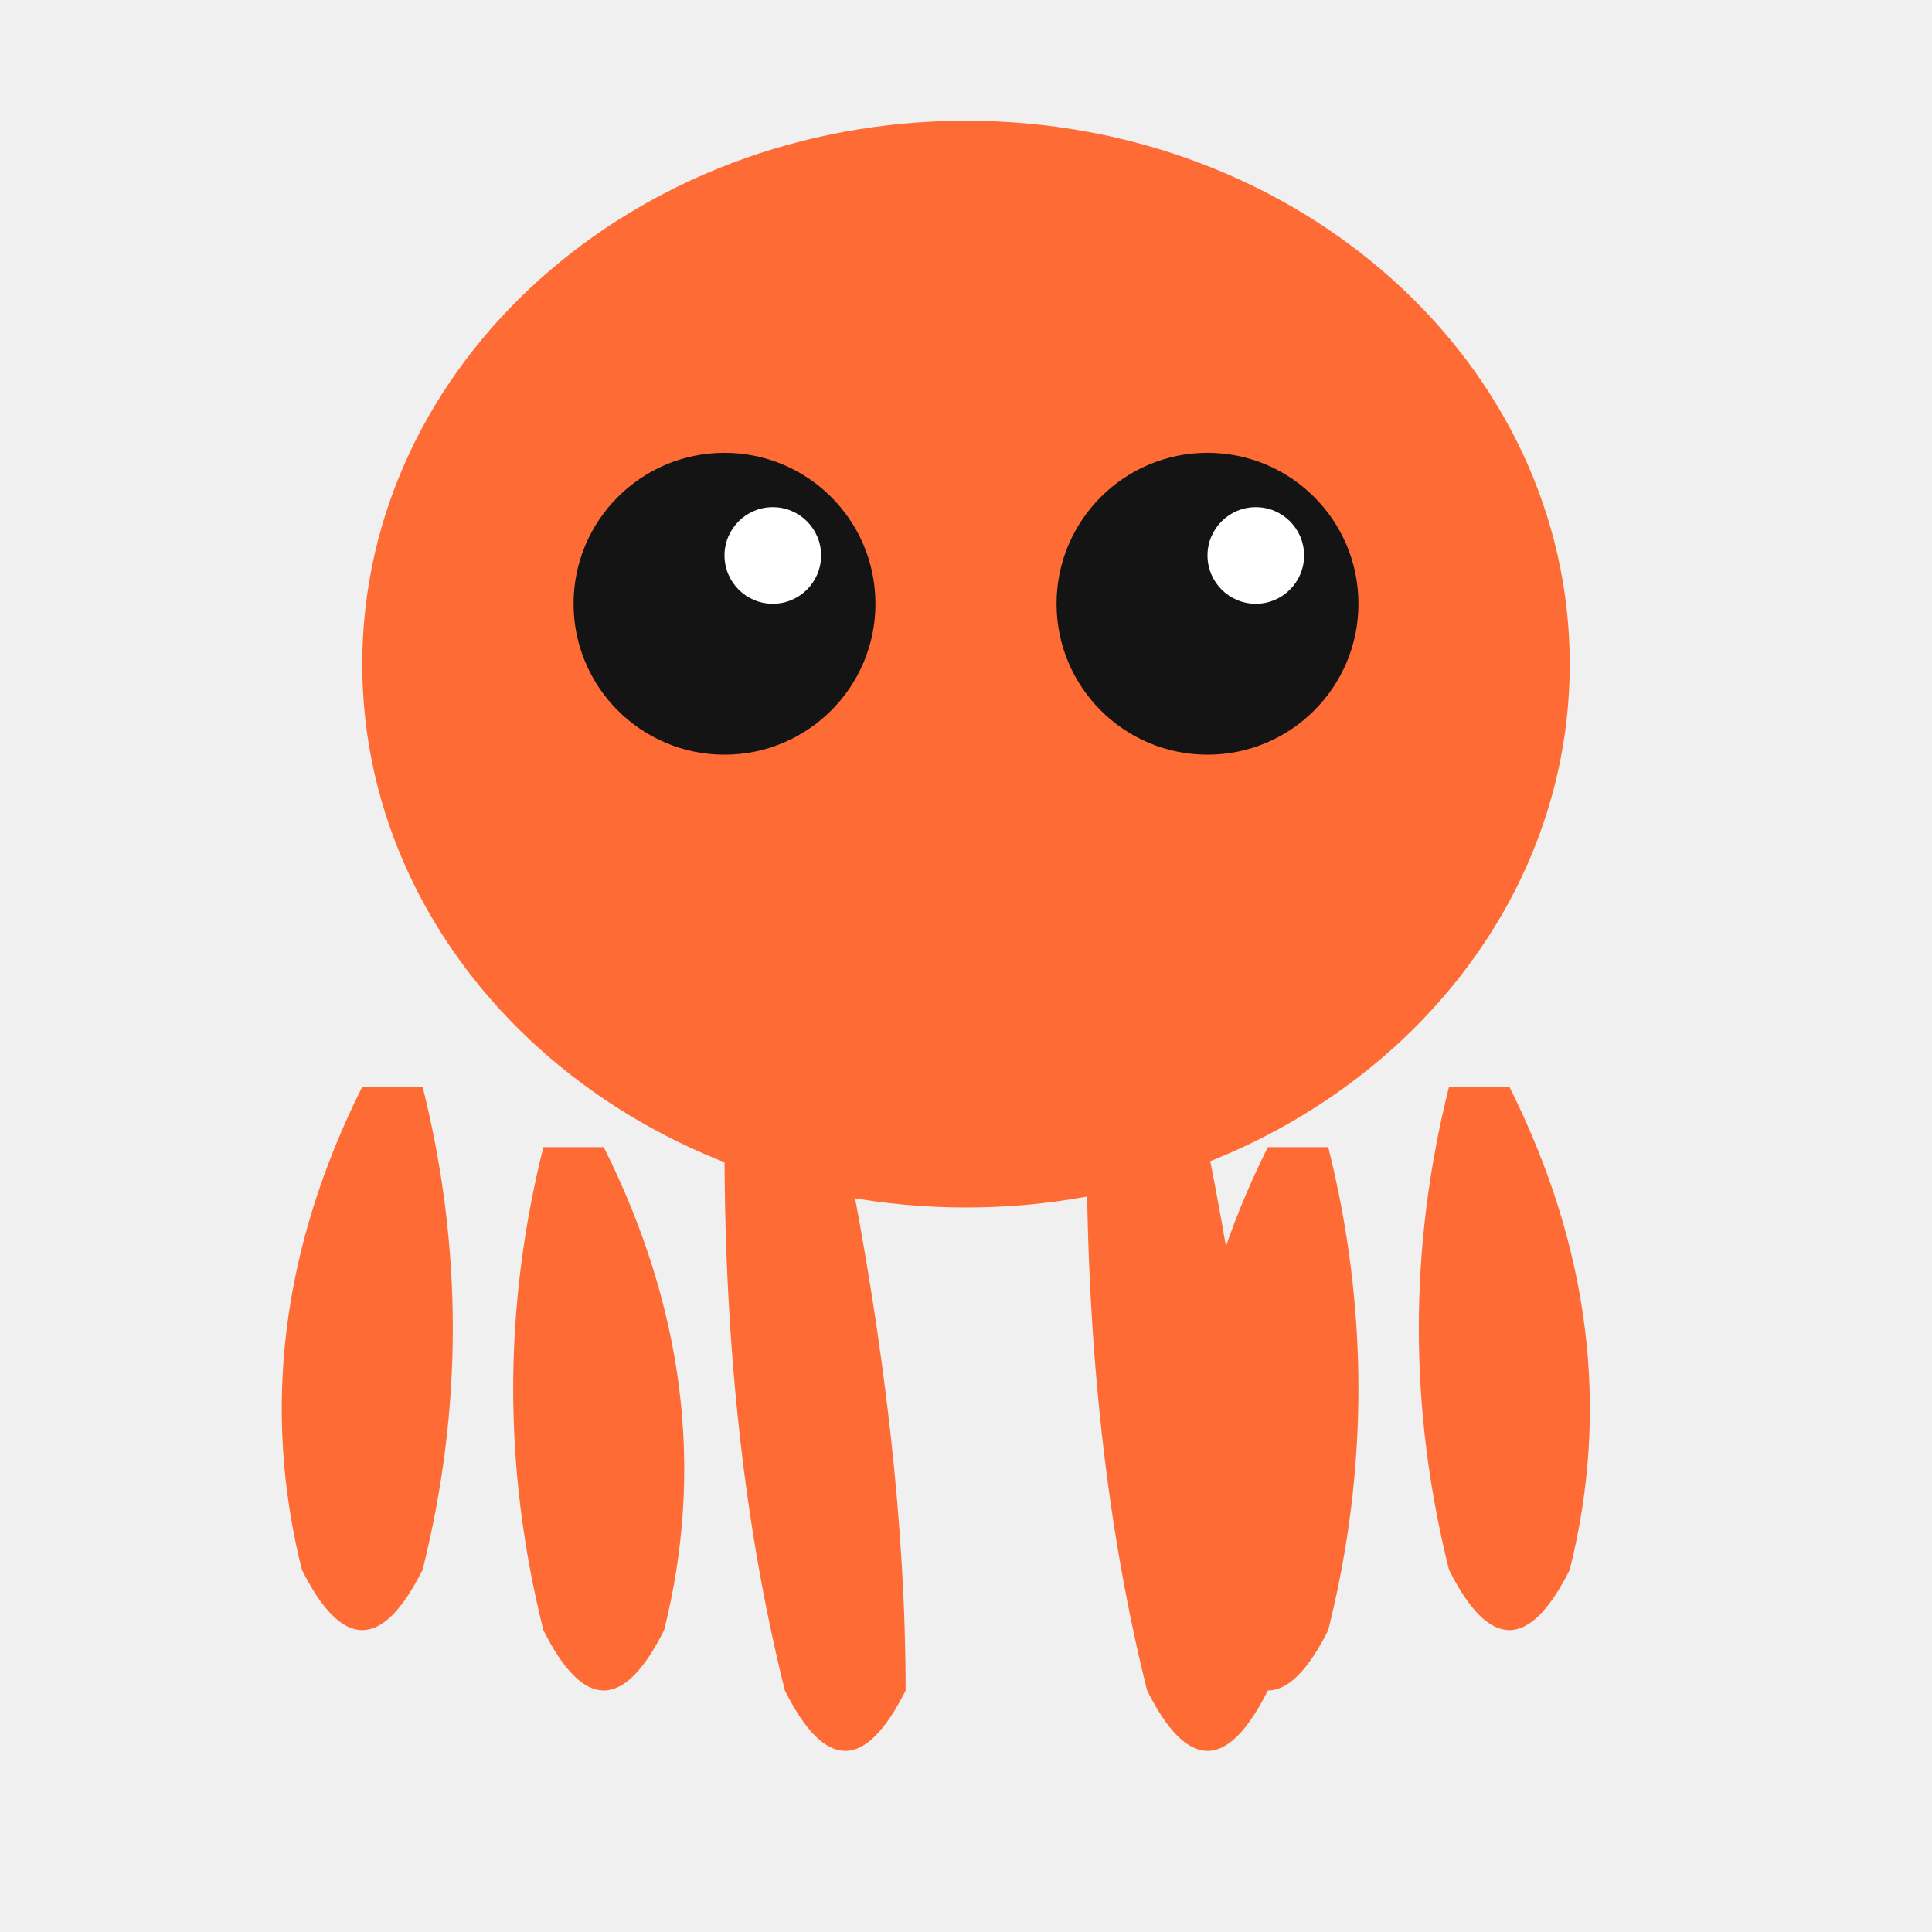
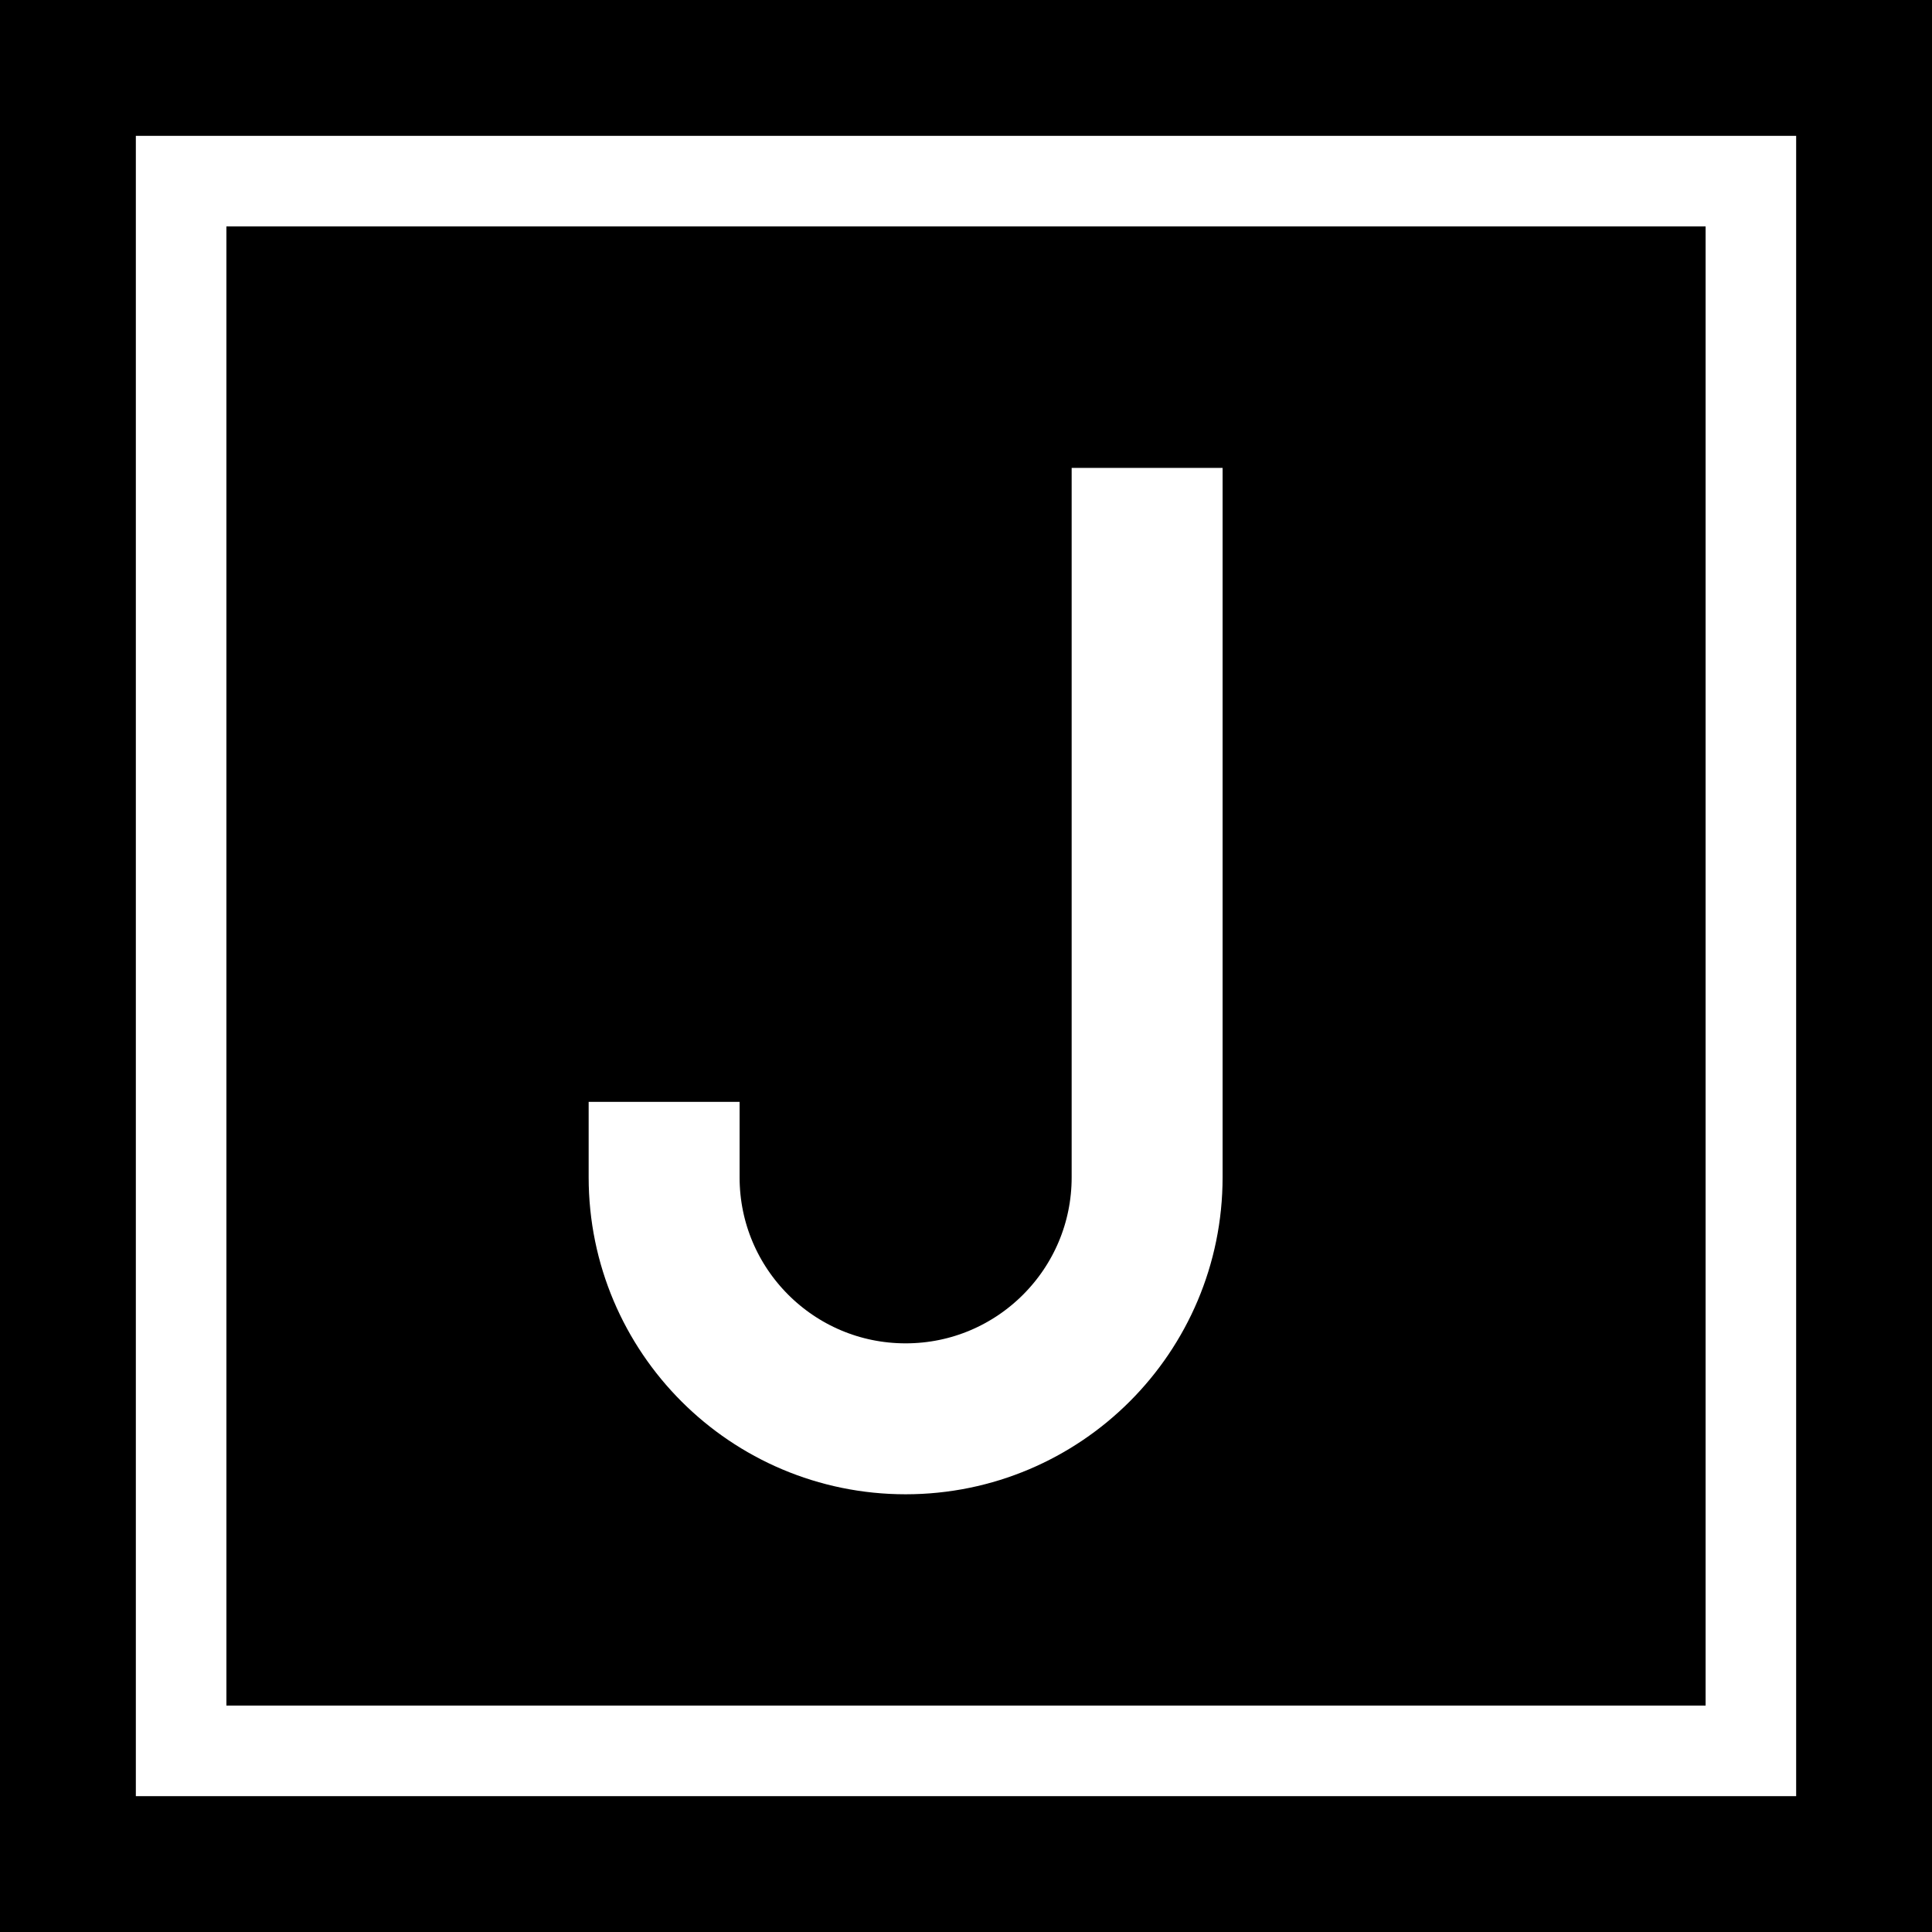
<svg xmlns="http://www.w3.org/2000/svg" viewBox="0 0 32 32">
-   <style>
-     .octo { animation: bob 2s ease-in-out infinite; transform-origin: center; }
-     @keyframes bob {
-       0%, 100% { transform: translateY(0); }
-       50% { transform: translateY(-2px); }
-     }
-     .tentacle { animation: wave 1.5s ease-in-out infinite; transform-origin: top; }
-     .t1 { animation-delay: 0s; }
-     .t2 { animation-delay: 0.1s; }
-     .t3 { animation-delay: 0.2s; }
-     .t4 { animation-delay: 0.3s; }
-     .t5 { animation-delay: 0.2s; }
-     .t6 { animation-delay: 0.1s; }
-     @keyframes wave {
-       0%, 100% { transform: rotate(0deg); }
-       50% { transform: rotate(8deg); }
-     }
-   </style>
-   <g class="octo">
-     <ellipse cx="16" cy="11" rx="10" ry="9" fill="#ff6b35" />
-     <circle cx="12" cy="10" r="2.5" fill="#141414" />
-     <circle cx="20" cy="10" r="2.5" fill="#141414" />
-     <circle cx="12.8" cy="9.2" r="0.8" fill="#fff" />
-     <circle cx="20.8" cy="9.2" r="0.8" fill="#fff" />
-     <path class="tentacle t1" d="M6 18 Q4 22 5 26 Q6 28 7 26 Q8 22 7 18" fill="#ff6b35" />
-     <path class="tentacle t2" d="M9 19 Q8 23 9 27 Q10 29 11 27 Q12 23 10 19" fill="#ff6b35" />
-     <path class="tentacle t3" d="M12 19 Q12 24 13 28 Q14 30 15 28 Q15 24 14 19" fill="#ff6b35" />
-     <path class="tentacle t4" d="M18 19 Q18 24 19 28 Q20 30 21 28 Q21 24 20 19" fill="#ff6b35" />
-     <path class="tentacle t5" d="M22 19 Q23 23 22 27 Q21 29 20 27 Q19 23 21 19" fill="#ff6b35" />
-     <path class="tentacle t6" d="M25 18 Q27 22 26 26 Q25 28 24 26 Q23 22 24 18" fill="#ff6b35" />
-   </g>
+   <rect width="32" height="32" fill="#000" />
+   <rect x="3" y="3" width="26" height="26" fill="none" stroke="#fff" stroke-width="1.5" />
+   <path d="M19 9v10.5a4 4 0 0 1-8 0" fill="none" stroke="#fff" stroke-width="2.5" stroke-linecap="square" />
</svg>
